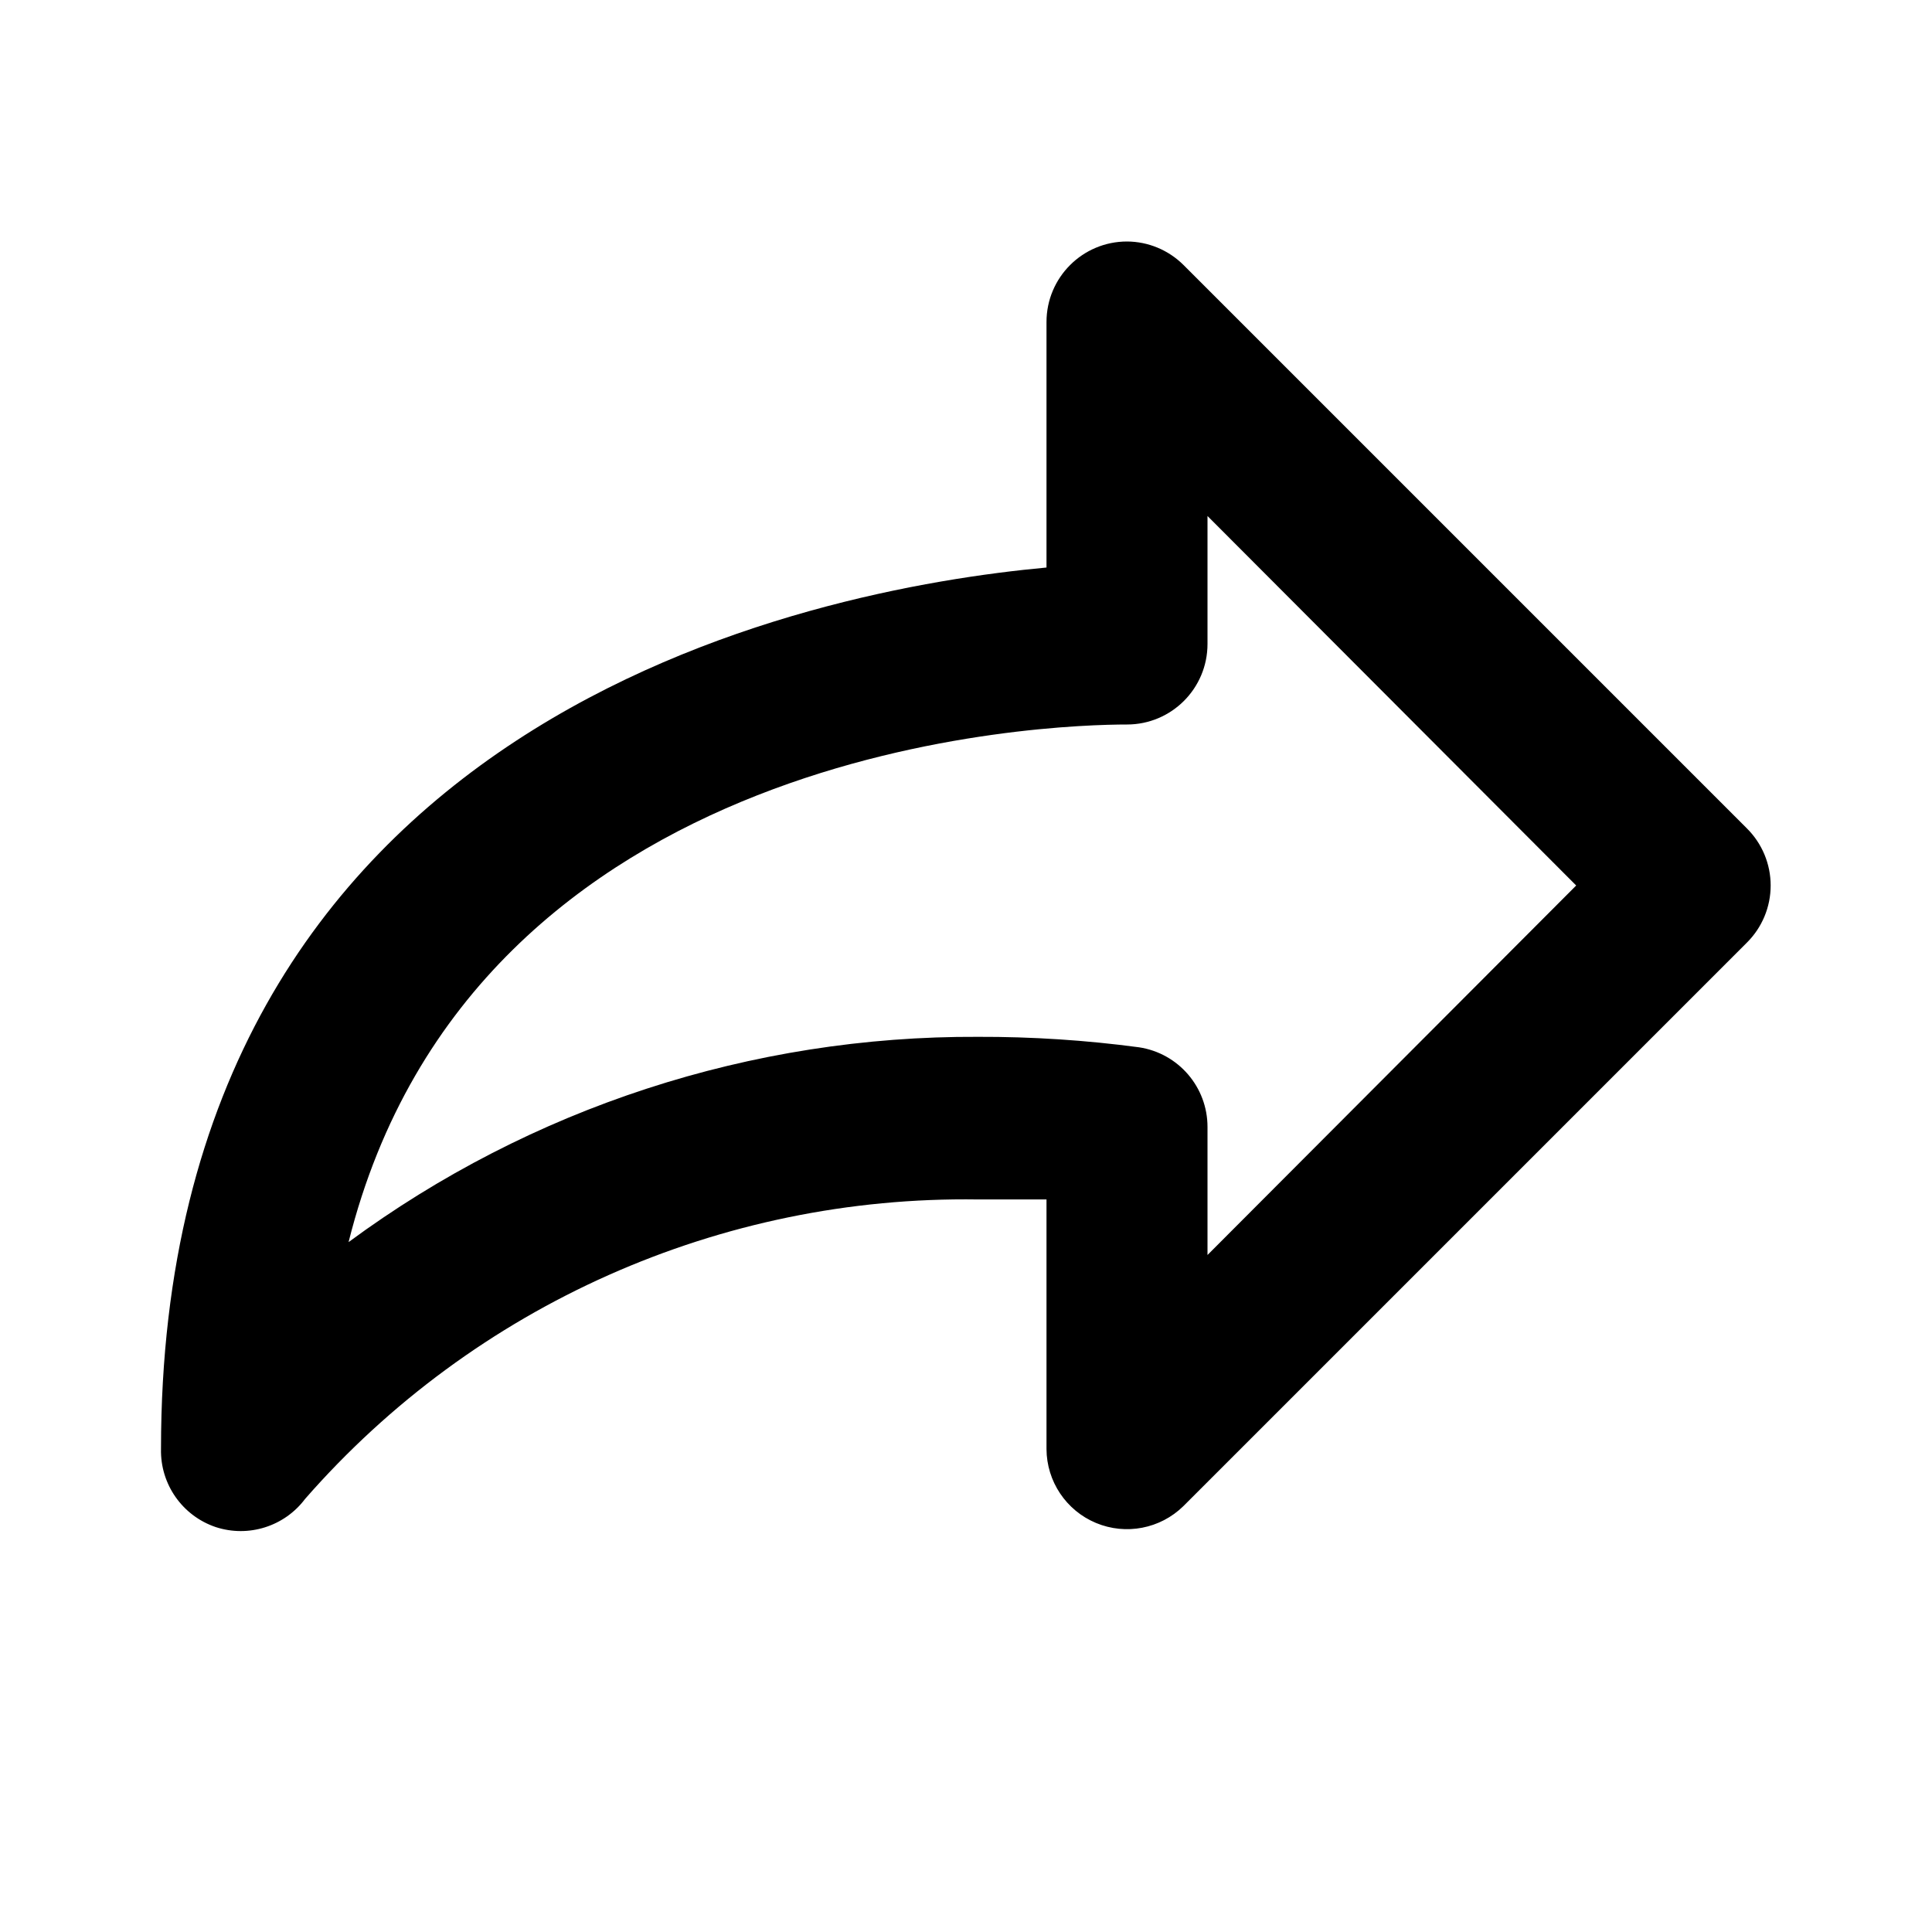
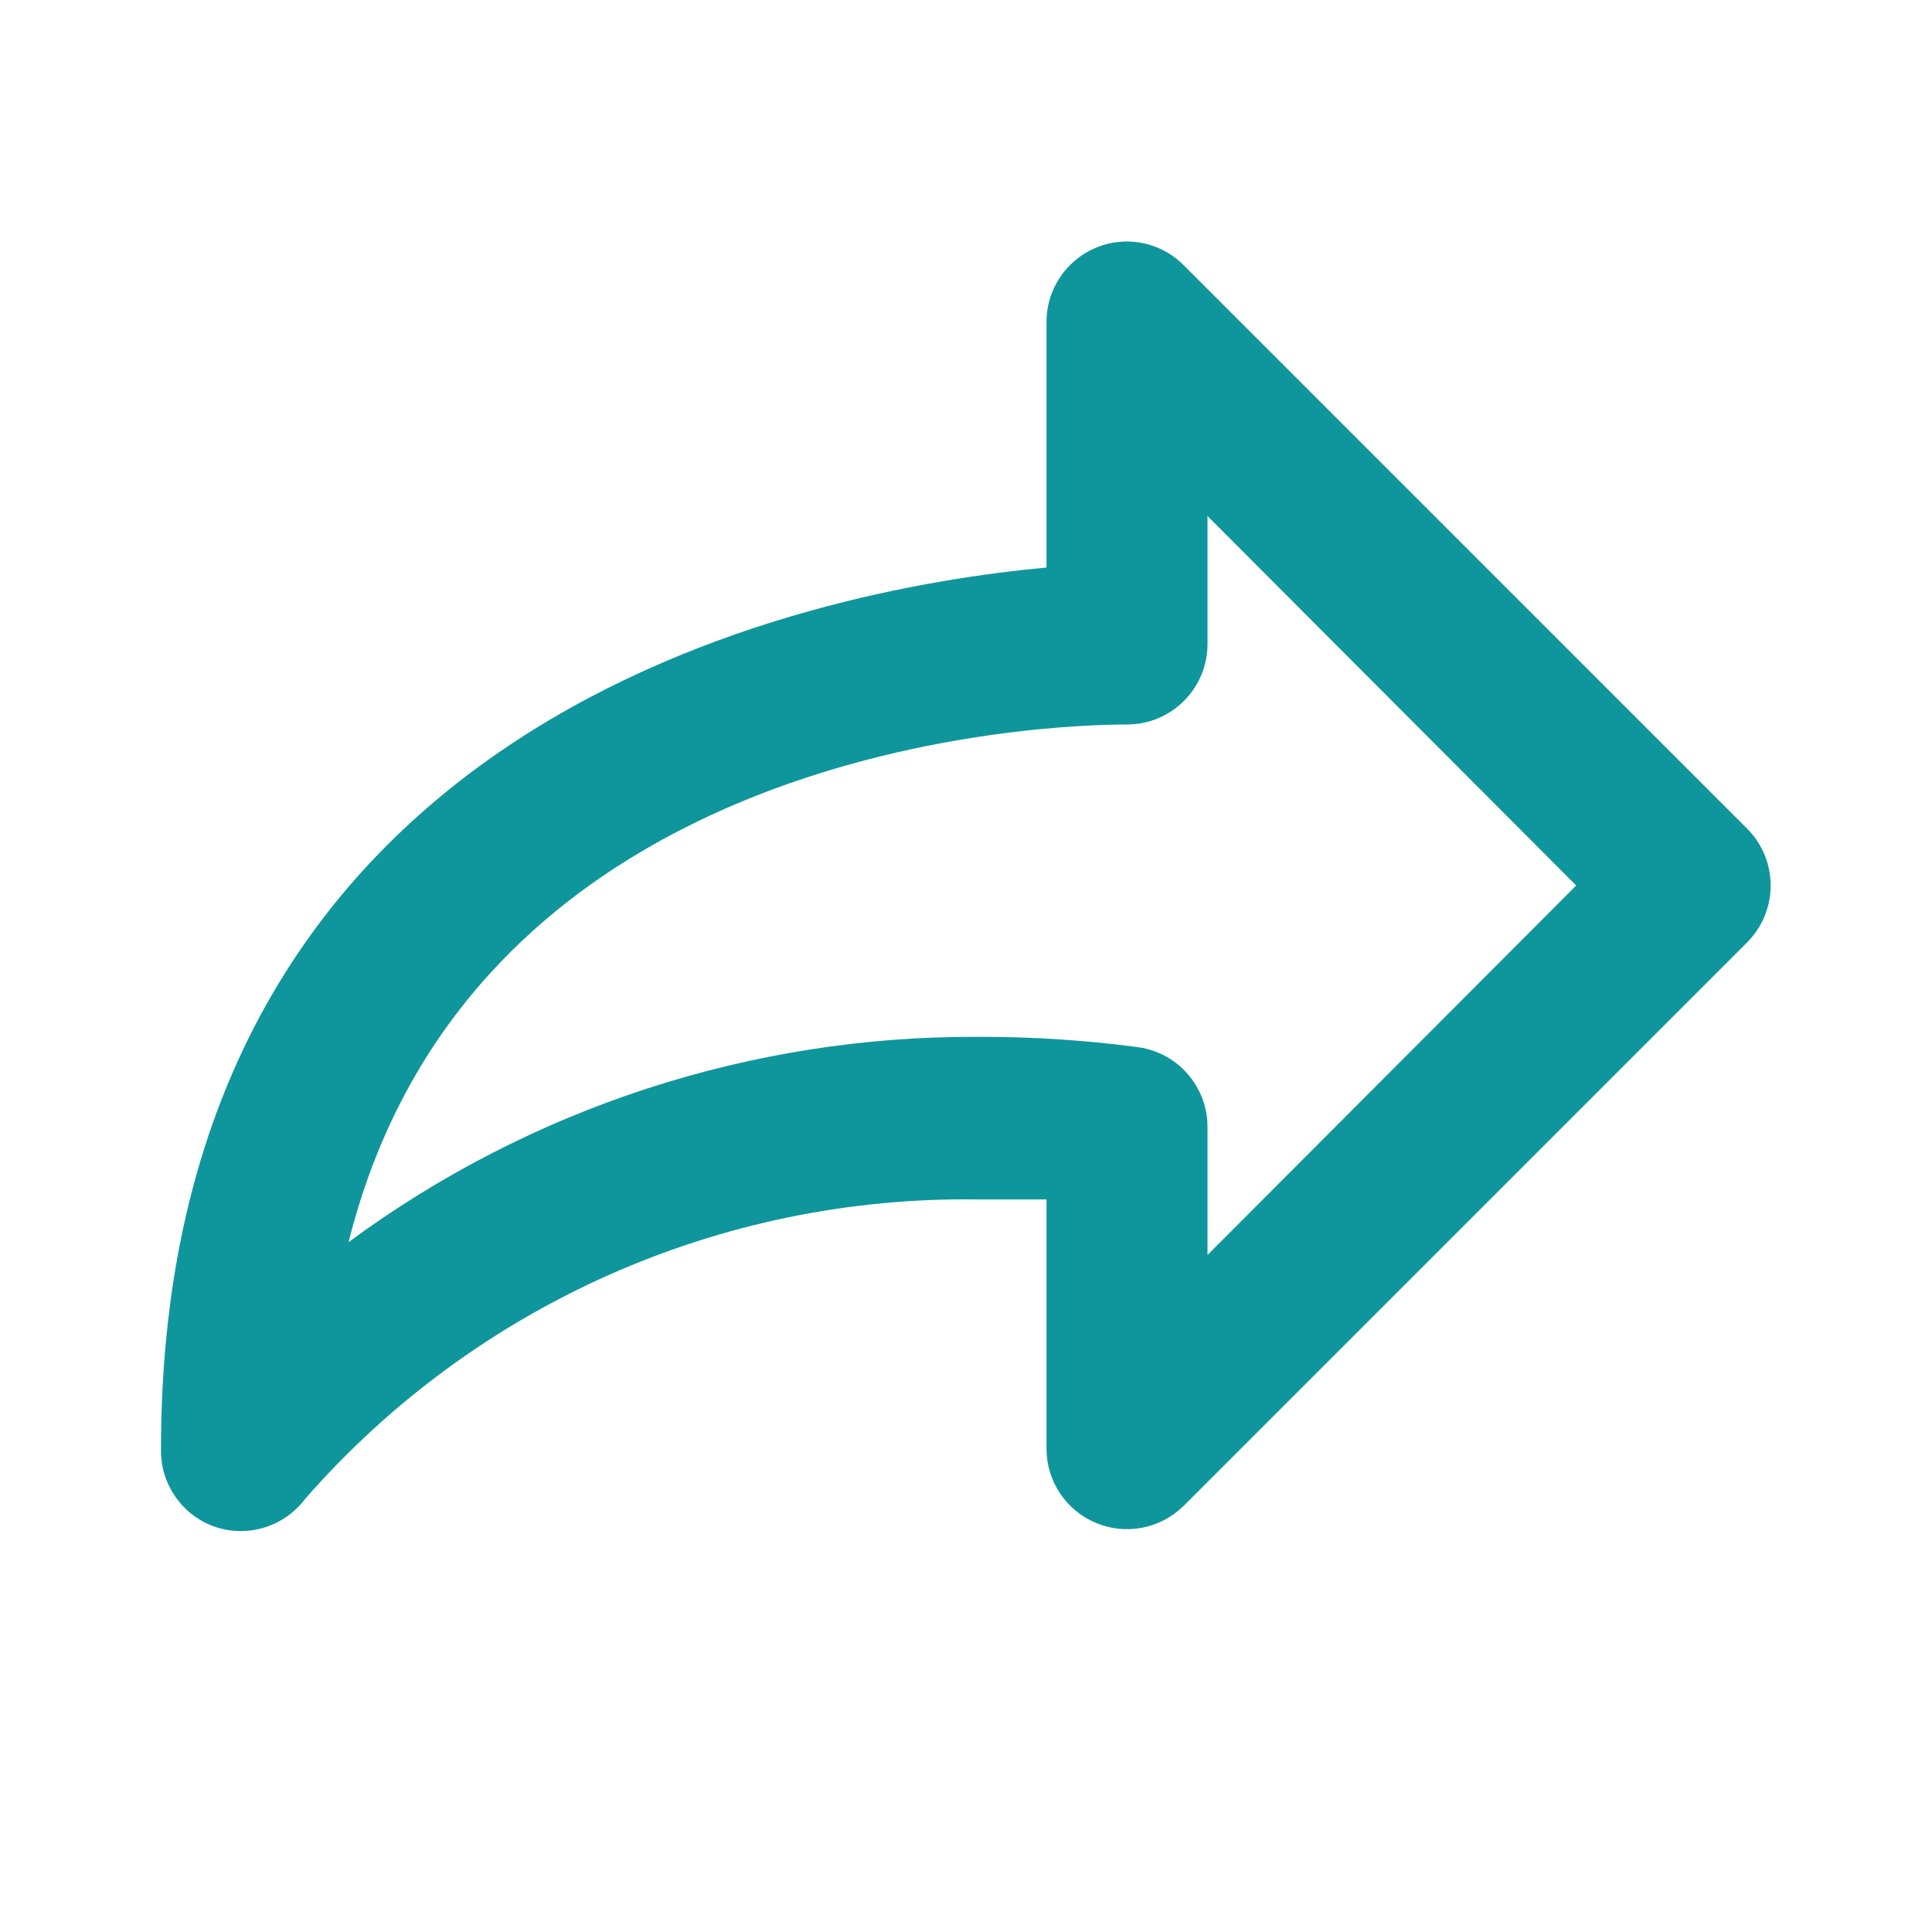
<svg xmlns="http://www.w3.org/2000/svg" width="24" height="24" viewBox="0 0 24 24">
-   <path transform="translate(24, 0) scale(-1, 1)" d="M11 7.05V4a1 1 0 0 0-1-1 1 1 0 0 0-.7.29l-7 7a1 1 0 0 0 0 1.42l7 7A1 1 0 0 0 11 18v-3.1h.85a10.89 10.89 0 0 1 8.36 3.72 1 1 0 0 0 1.11.35A1 1 0 0 0 22 18c0-9.12-8.08-10.68-11-10.95zm.85 5.83a14.74 14.74 0 0 0-2 .13A1 1 0 0 0 9 14v1.59L4.42 11 9 6.41V8a1 1 0 0 0 1 1c.91 0 8.11.2 9.67 6.43a13.07 13.07 0 0 0-7.82-2.55z" />
+   <path fill="#0F969CFF" transform="translate(24, 0) scale(-1, 1)" d="M11 7.05V4a1 1 0 0 0-1-1 1 1 0 0 0-.7.29l-7 7a1 1 0 0 0 0 1.42l7 7A1 1 0 0 0 11 18v-3.1h.85a10.89 10.89 0 0 1 8.36 3.72 1 1 0 0 0 1.11.35A1 1 0 0 0 22 18c0-9.12-8.08-10.68-11-10.95zm.85 5.83a14.74 14.74 0 0 0-2 .13A1 1 0 0 0 9 14v1.59L4.42 11 9 6.41V8a1 1 0 0 0 1 1c.91 0 8.11.2 9.67 6.43a13.07 13.07 0 0 0-7.82-2.55z" />
</svg>
